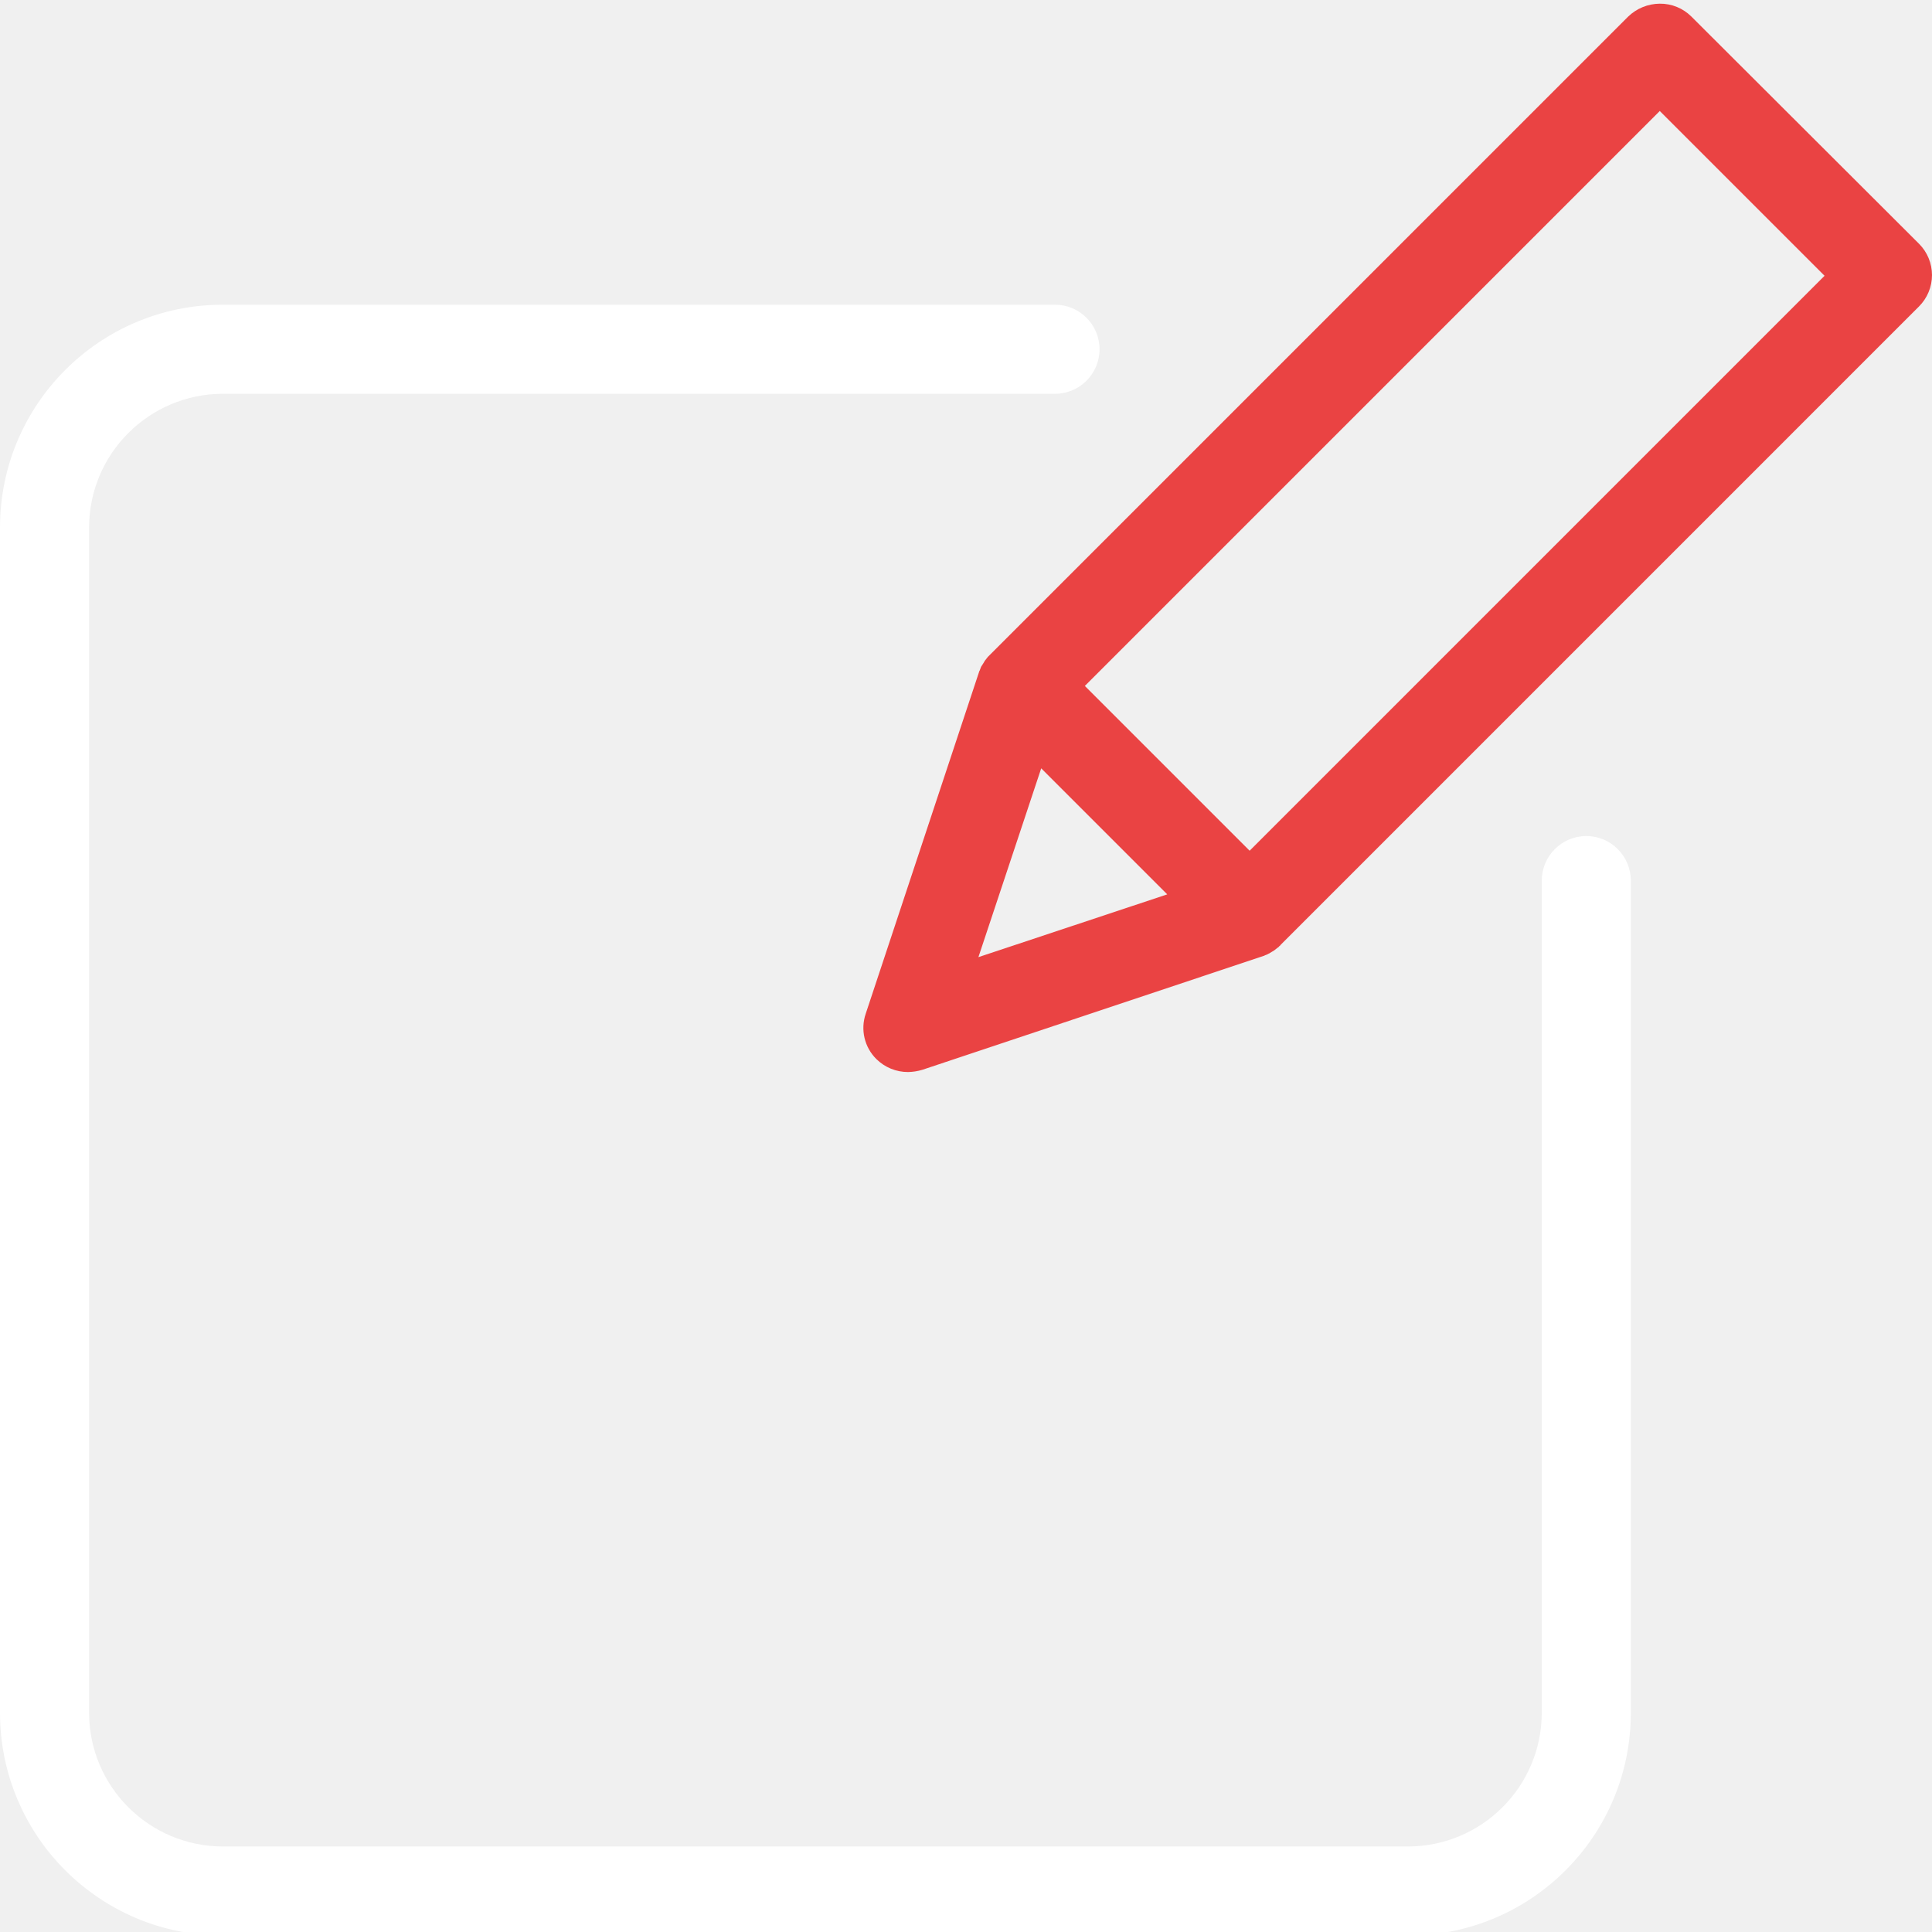
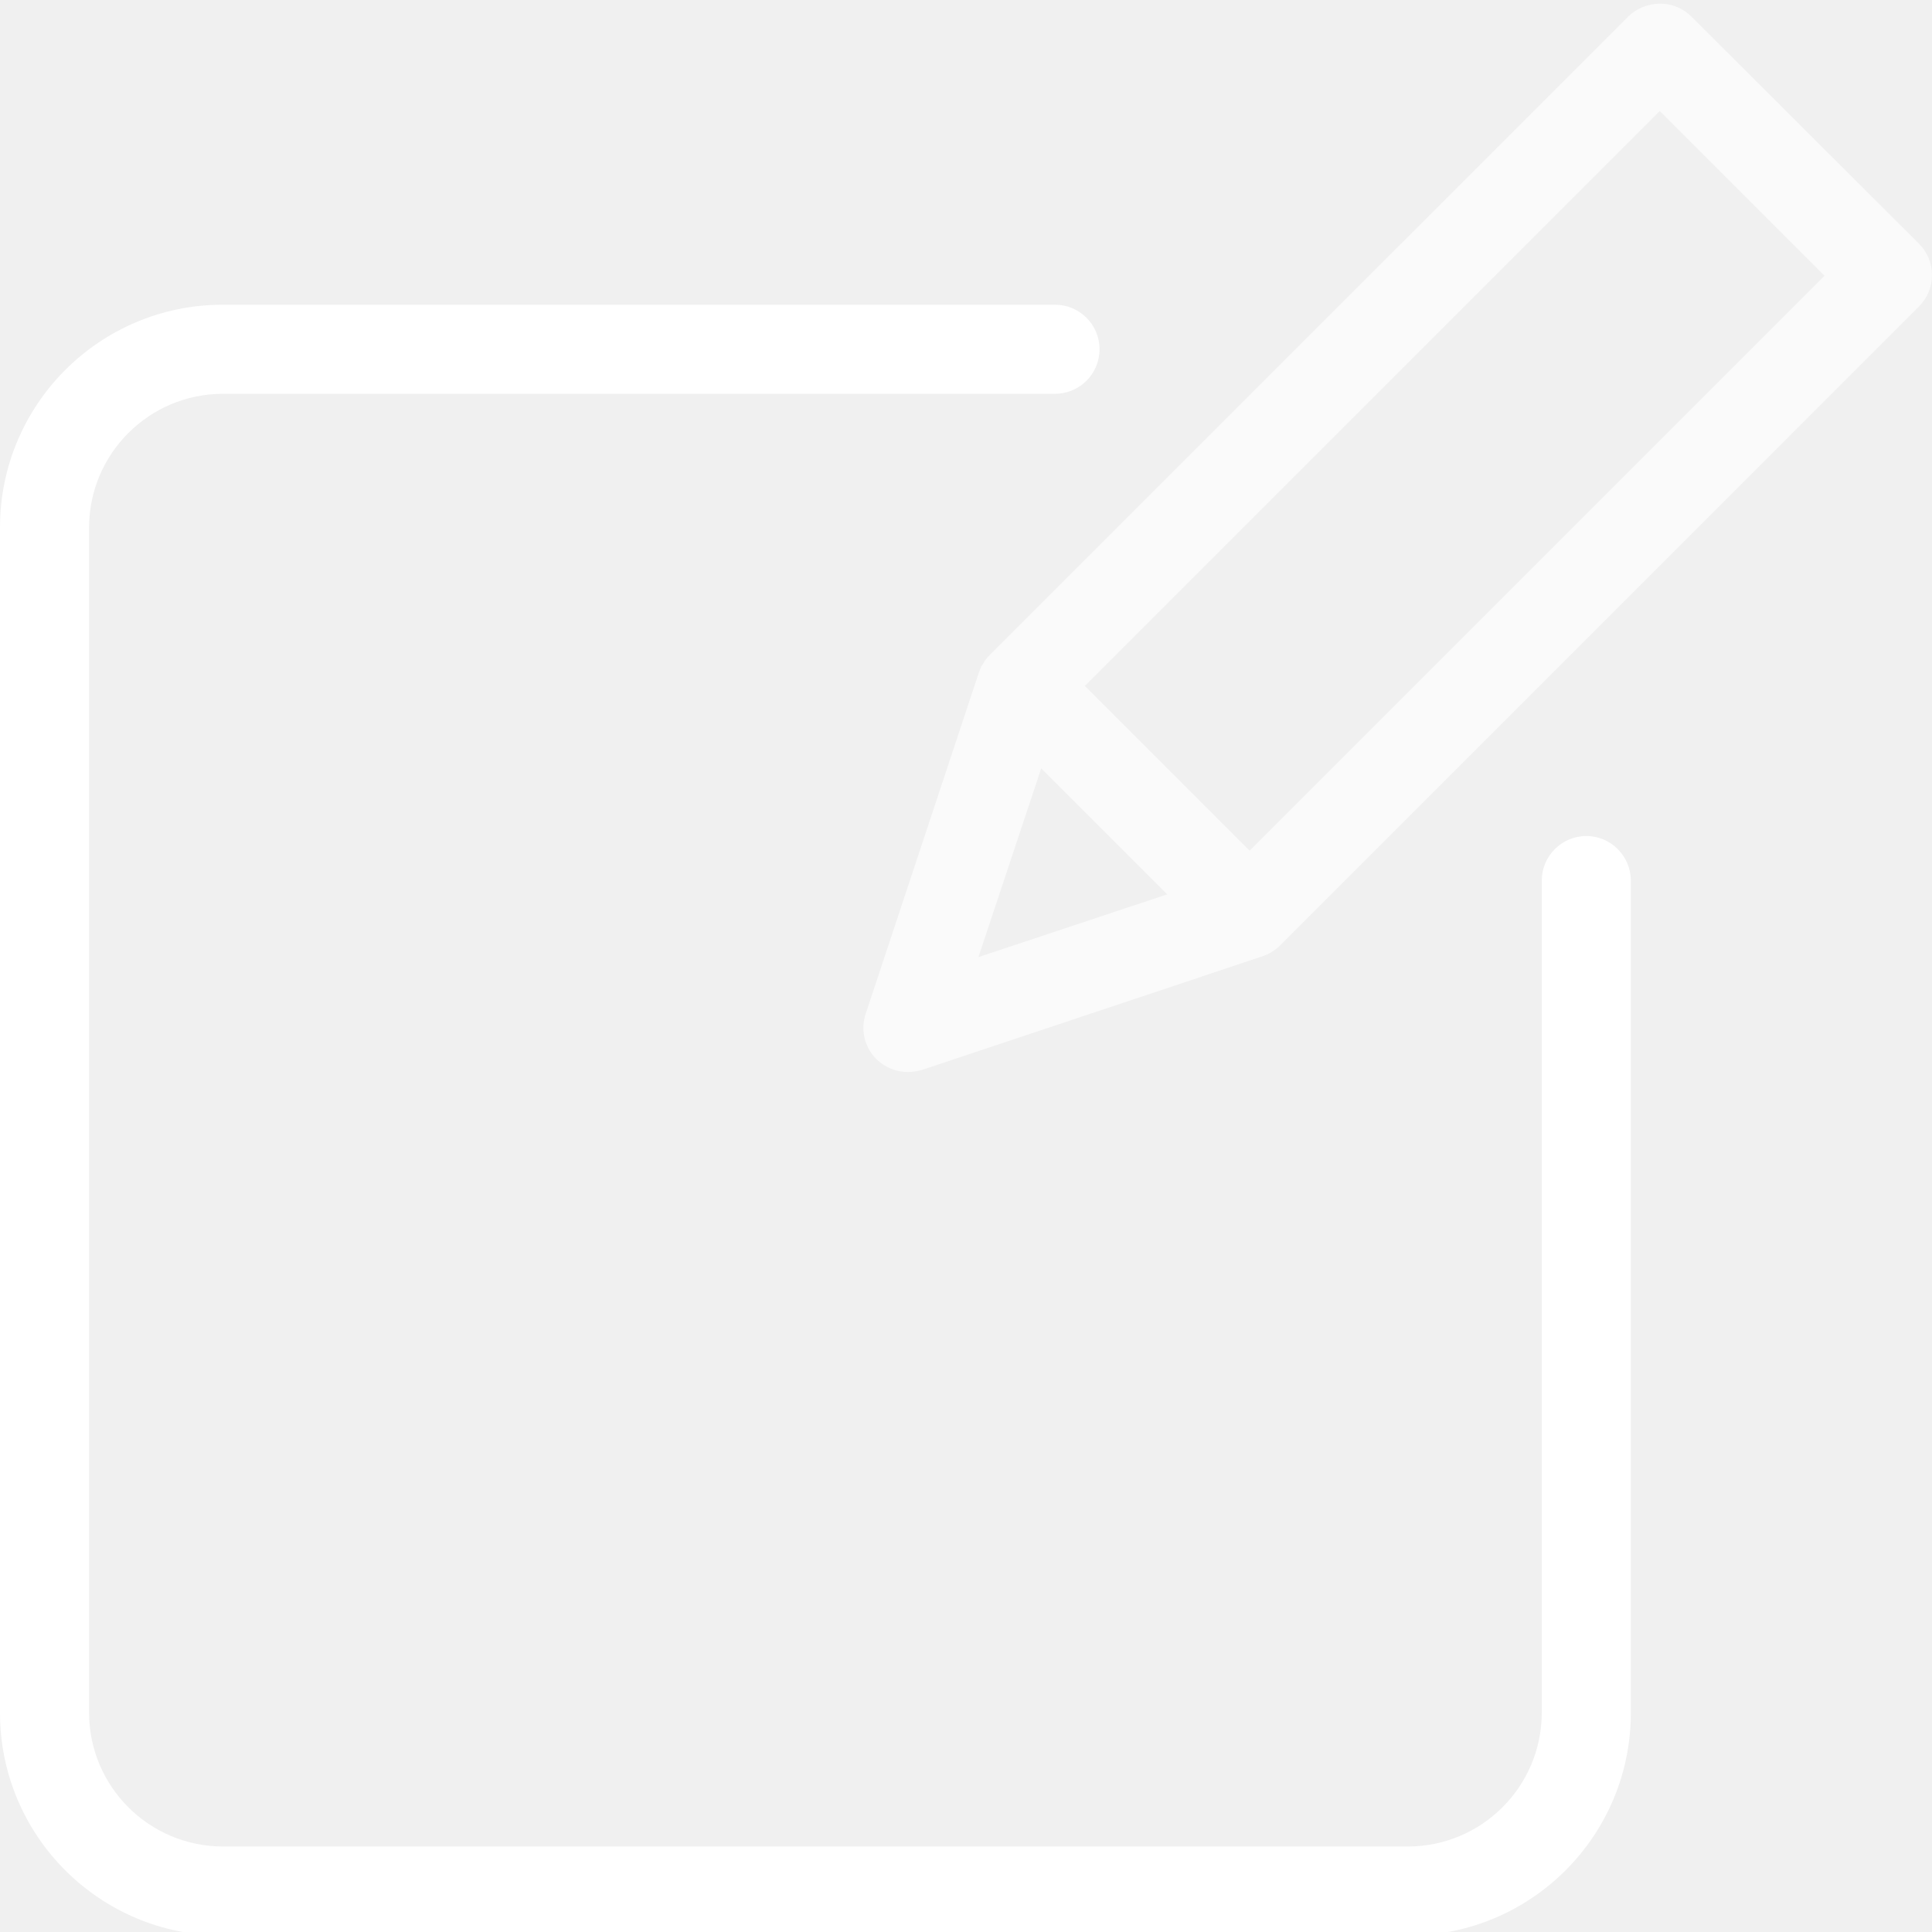
<svg xmlns="http://www.w3.org/2000/svg" height="433pt" viewBox="0 0 433.825 433" width="433pt">
  <path d="m356.199 187.312c-5.516.016-9.984 4.484-10 10v186.902c-.047 16.547-13.449 29.949-30 30h-266.199c-16.547-.051-29.953-13.453-30-30v-266.203c.047-16.547 13.453-29.949 30-30h186.898c5.523 0 10-4.477 10-10 0-5.523-4.477-10-10-10h-186.898c-27.609.012-49.988 22.391-50 50v266.203c.012 27.609 22.391 49.988 50 50h266.199c27.609-.012 49.992-22.391 50-50v-186.902c-.016-5.516-4.484-9.984-10-10zm0 0" fill="#ffffff" />
-   <path d="m379.801 3.312c-1.883-1.883-4.441-2.926-7.102-2.898-2.652.02-5.191 1.055-7.098 2.898l-143.203 143.199-.398.402-.199.199c-.199.301-.5.602-.699.898 0 .102-.102.102-.102.203-.199.297-.301.5-.5.797-.102.102-.102.203-.199.301-.102.301-.199.5-.301.801 0 .102-.102.102-.102.199l-25.5 76.902c-1.223 3.578-.293 7.543 2.402 10.199 1.891 1.863 4.441 2.906 7.098 2.898 1.086-.02 2.164-.188 3.203-.5l76.699-25.598c.098 0 .098 0 .199-.102.316-.09.621-.227.898-.398.078-.012.148-.047.203-.102.297-.199.699-.398 1-.602.297-.199.598-.5.898-.699.102-.098.199-.098.199-.199.102-.102.301-.199.402-.398l143.297-143.301c1.875-1.871 2.926-4.406 2.926-7.051s-1.051-5.184-2.926-7.051zm-160.102 211.199 14.102-42.398 28.301 28.301zm60.902-23.898-37-37 129.098-129.102 37 37zm0 0" fill="#ea4343" />
+   <path d="m379.801 3.312c-1.883-1.883-4.441-2.926-7.102-2.898-2.652.02-5.191 1.055-7.098 2.898l-143.203 143.199-.398.402-.199.199c-.199.301-.5.602-.699.898 0 .102-.102.102-.102.203-.199.297-.301.5-.5.797-.102.102-.102.203-.199.301-.102.301-.199.5-.301.801 0 .102-.102.102-.102.199l-25.5 76.902c-1.223 3.578-.293 7.543 2.402 10.199 1.891 1.863 4.441 2.906 7.098 2.898 1.086-.02 2.164-.188 3.203-.5l76.699-25.598c.098 0 .098 0 .199-.102.316-.09.621-.227.898-.398.078-.012.148-.047.203-.102.297-.199.699-.398 1-.602.297-.199.598-.5.898-.699.102-.098.199-.098.199-.199.102-.102.301-.199.402-.398l143.297-143.301c1.875-1.871 2.926-4.406 2.926-7.051s-1.051-5.184-2.926-7.051zm-160.102 211.199 14.102-42.398 28.301 28.301zm60.902-23.898-37-37 129.098-129.102 37 37zm0 0" fill="#fafafa" />
</svg>
